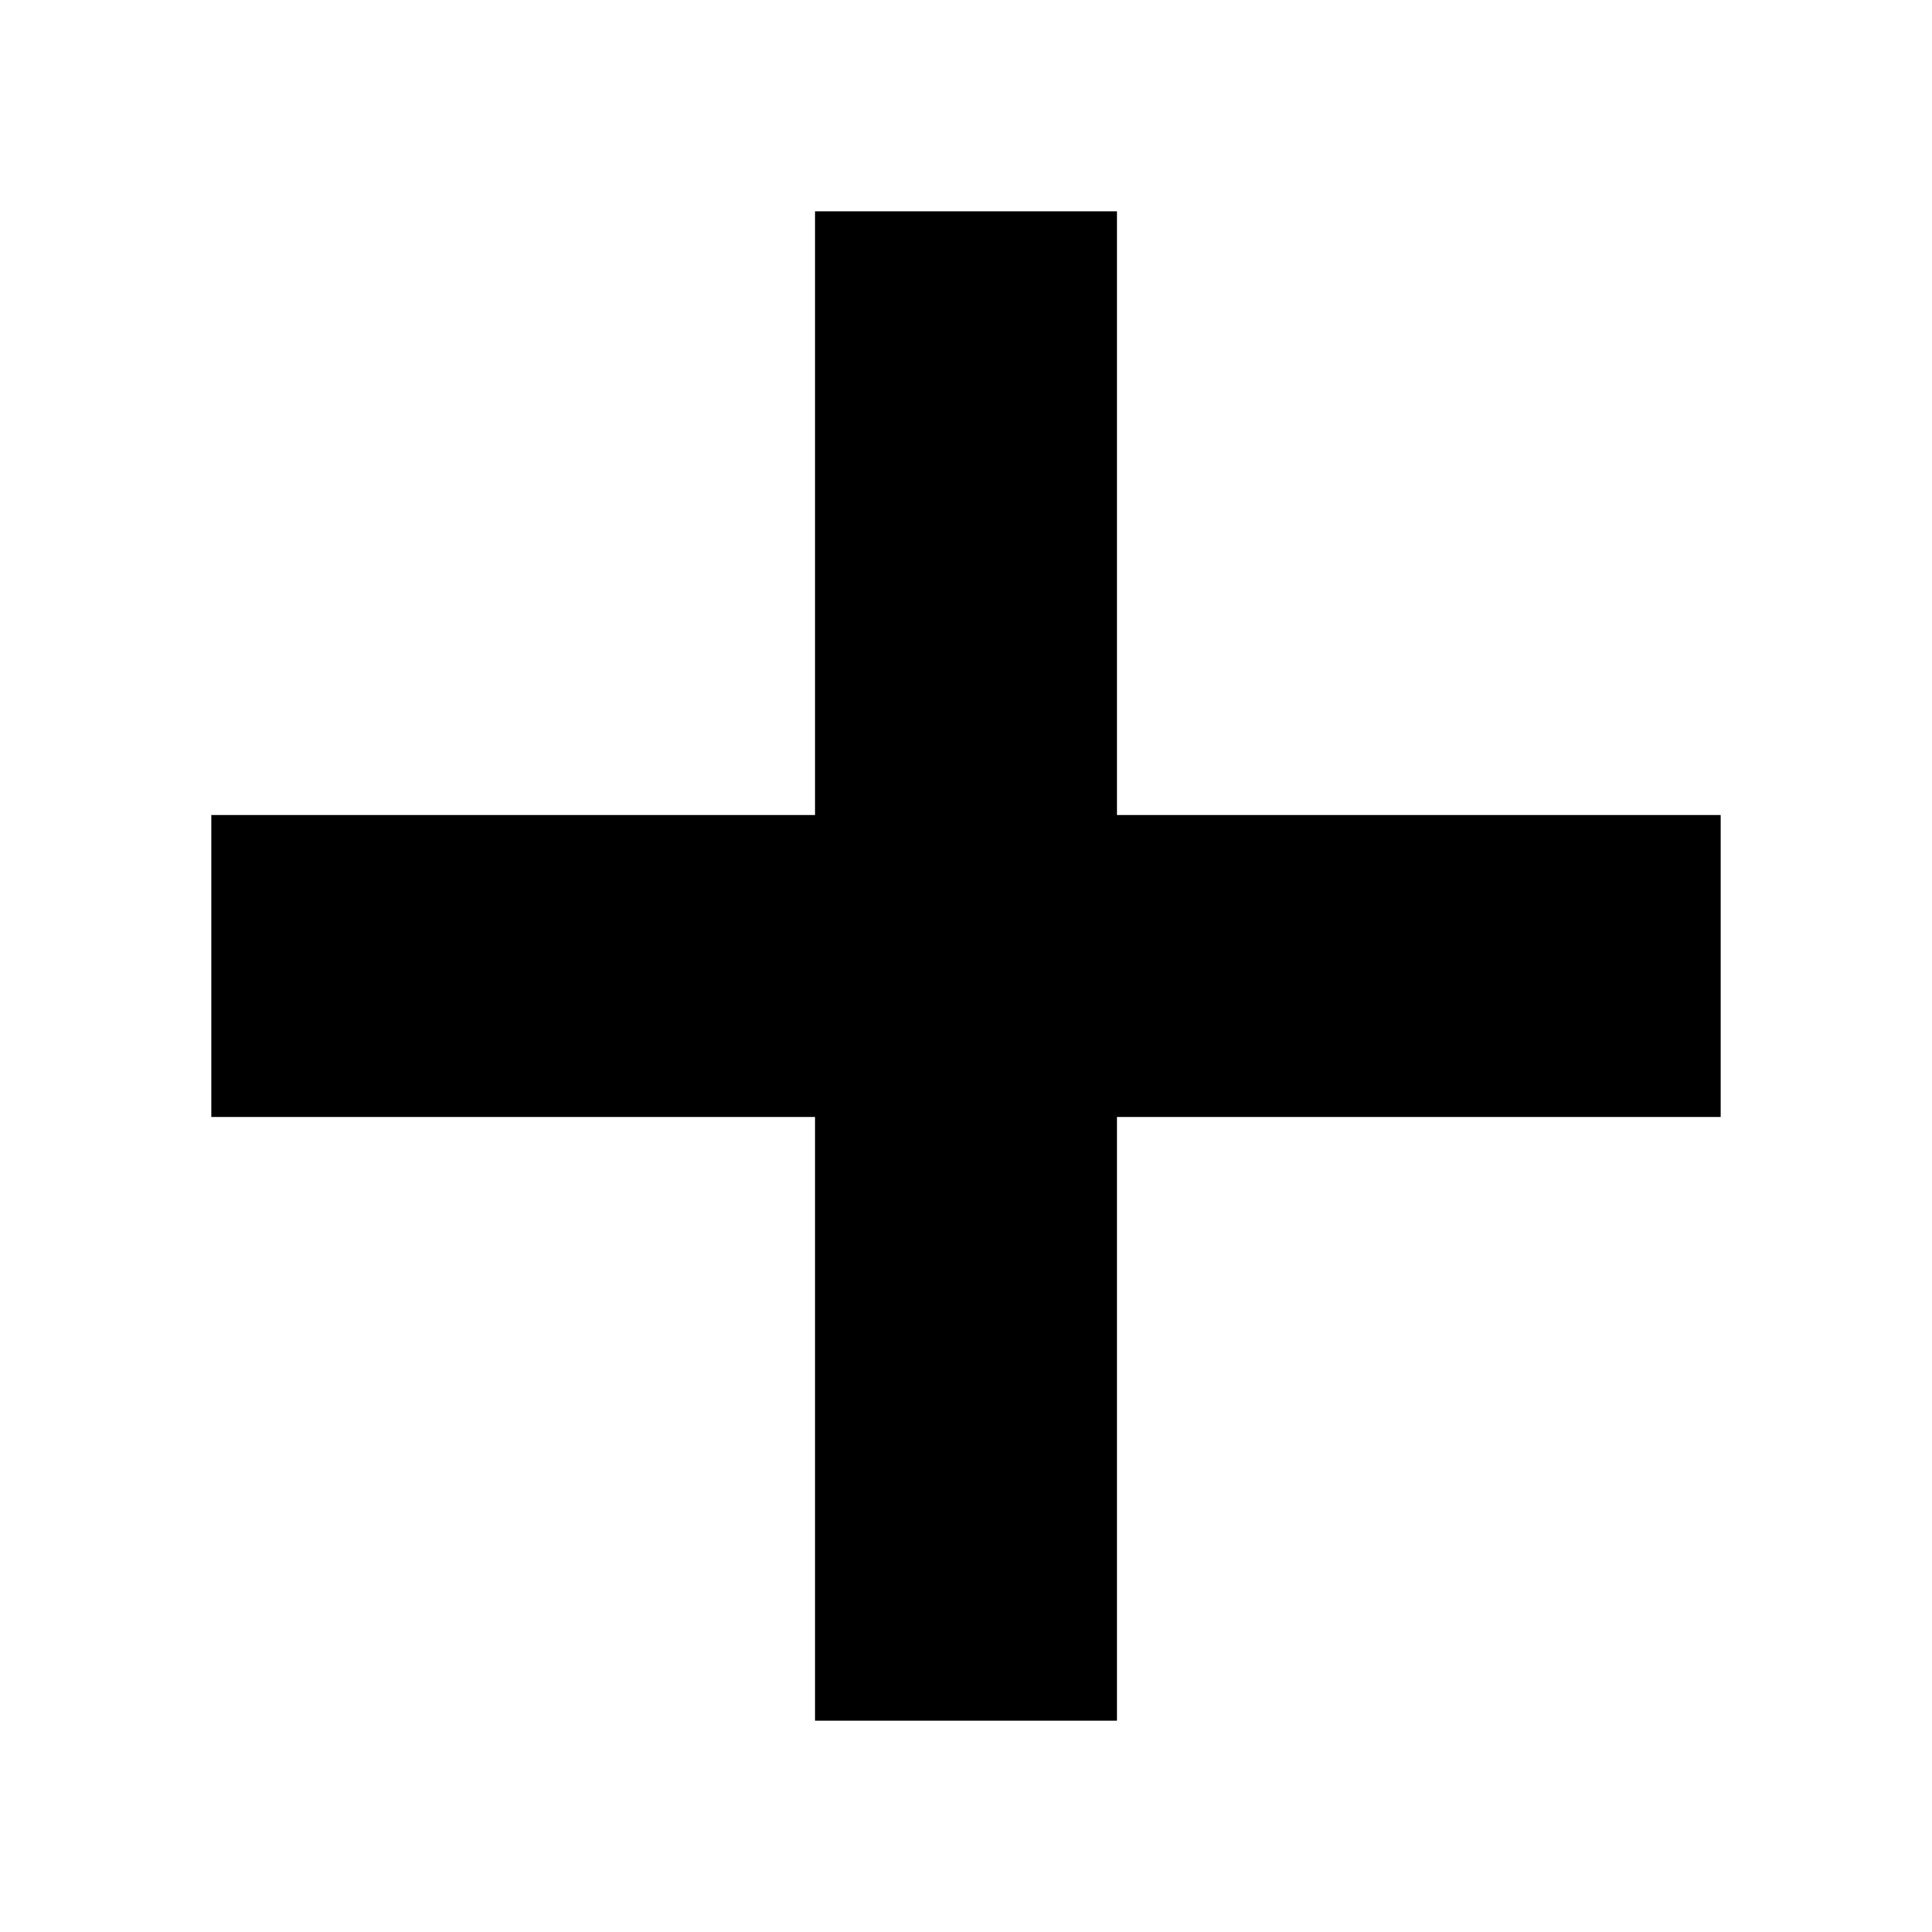
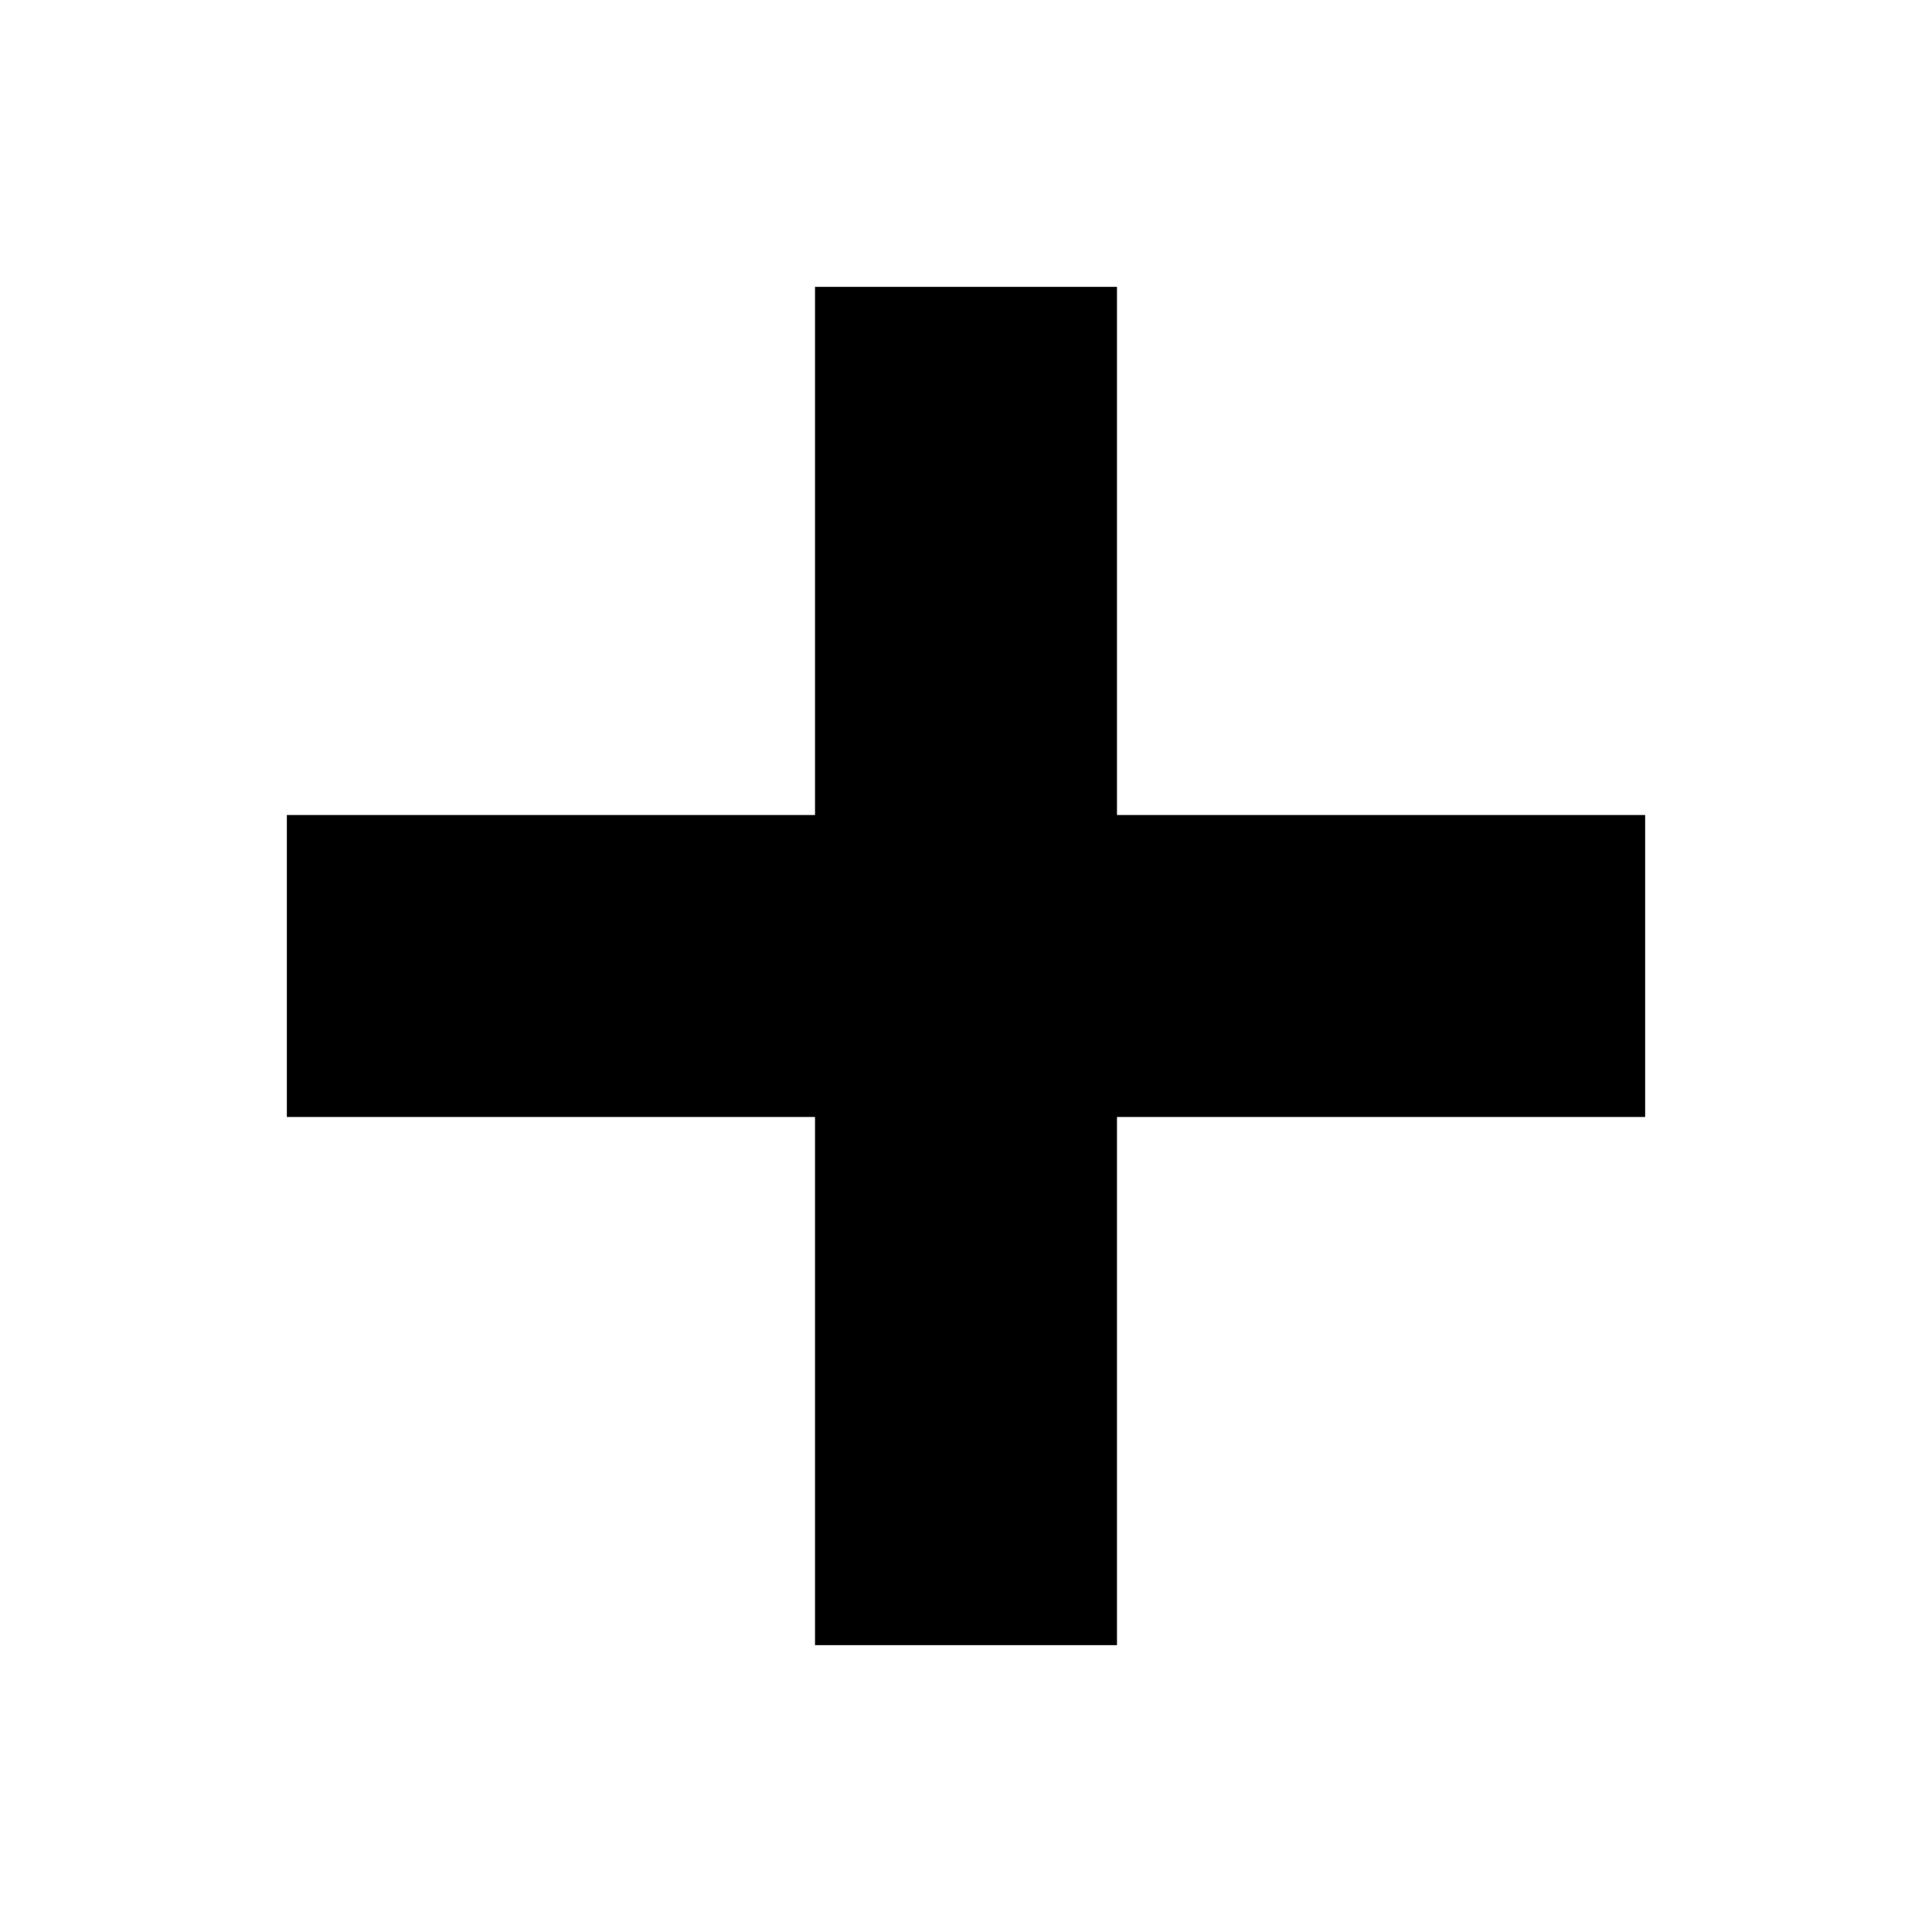
<svg xmlns="http://www.w3.org/2000/svg" width="128" height="128" viewBox="0 0 128 128" version="1.1" id="svg5">
  <defs id="defs2" />
-   <path id="rect3087" style="stroke-width:20;stroke-miterlimit:2" d="M 54,14 H 74 V 114 H 54 Z M 14,54 H 114 V 74 H 14 Z" />
+   <path id="rect2442" style="stroke-width:20;stroke-miterlimit:2" d="m 54,19 h 20 v 90 H 54 Z M 19,54 h 90 V 74 H 19 Z" />
</svg>
